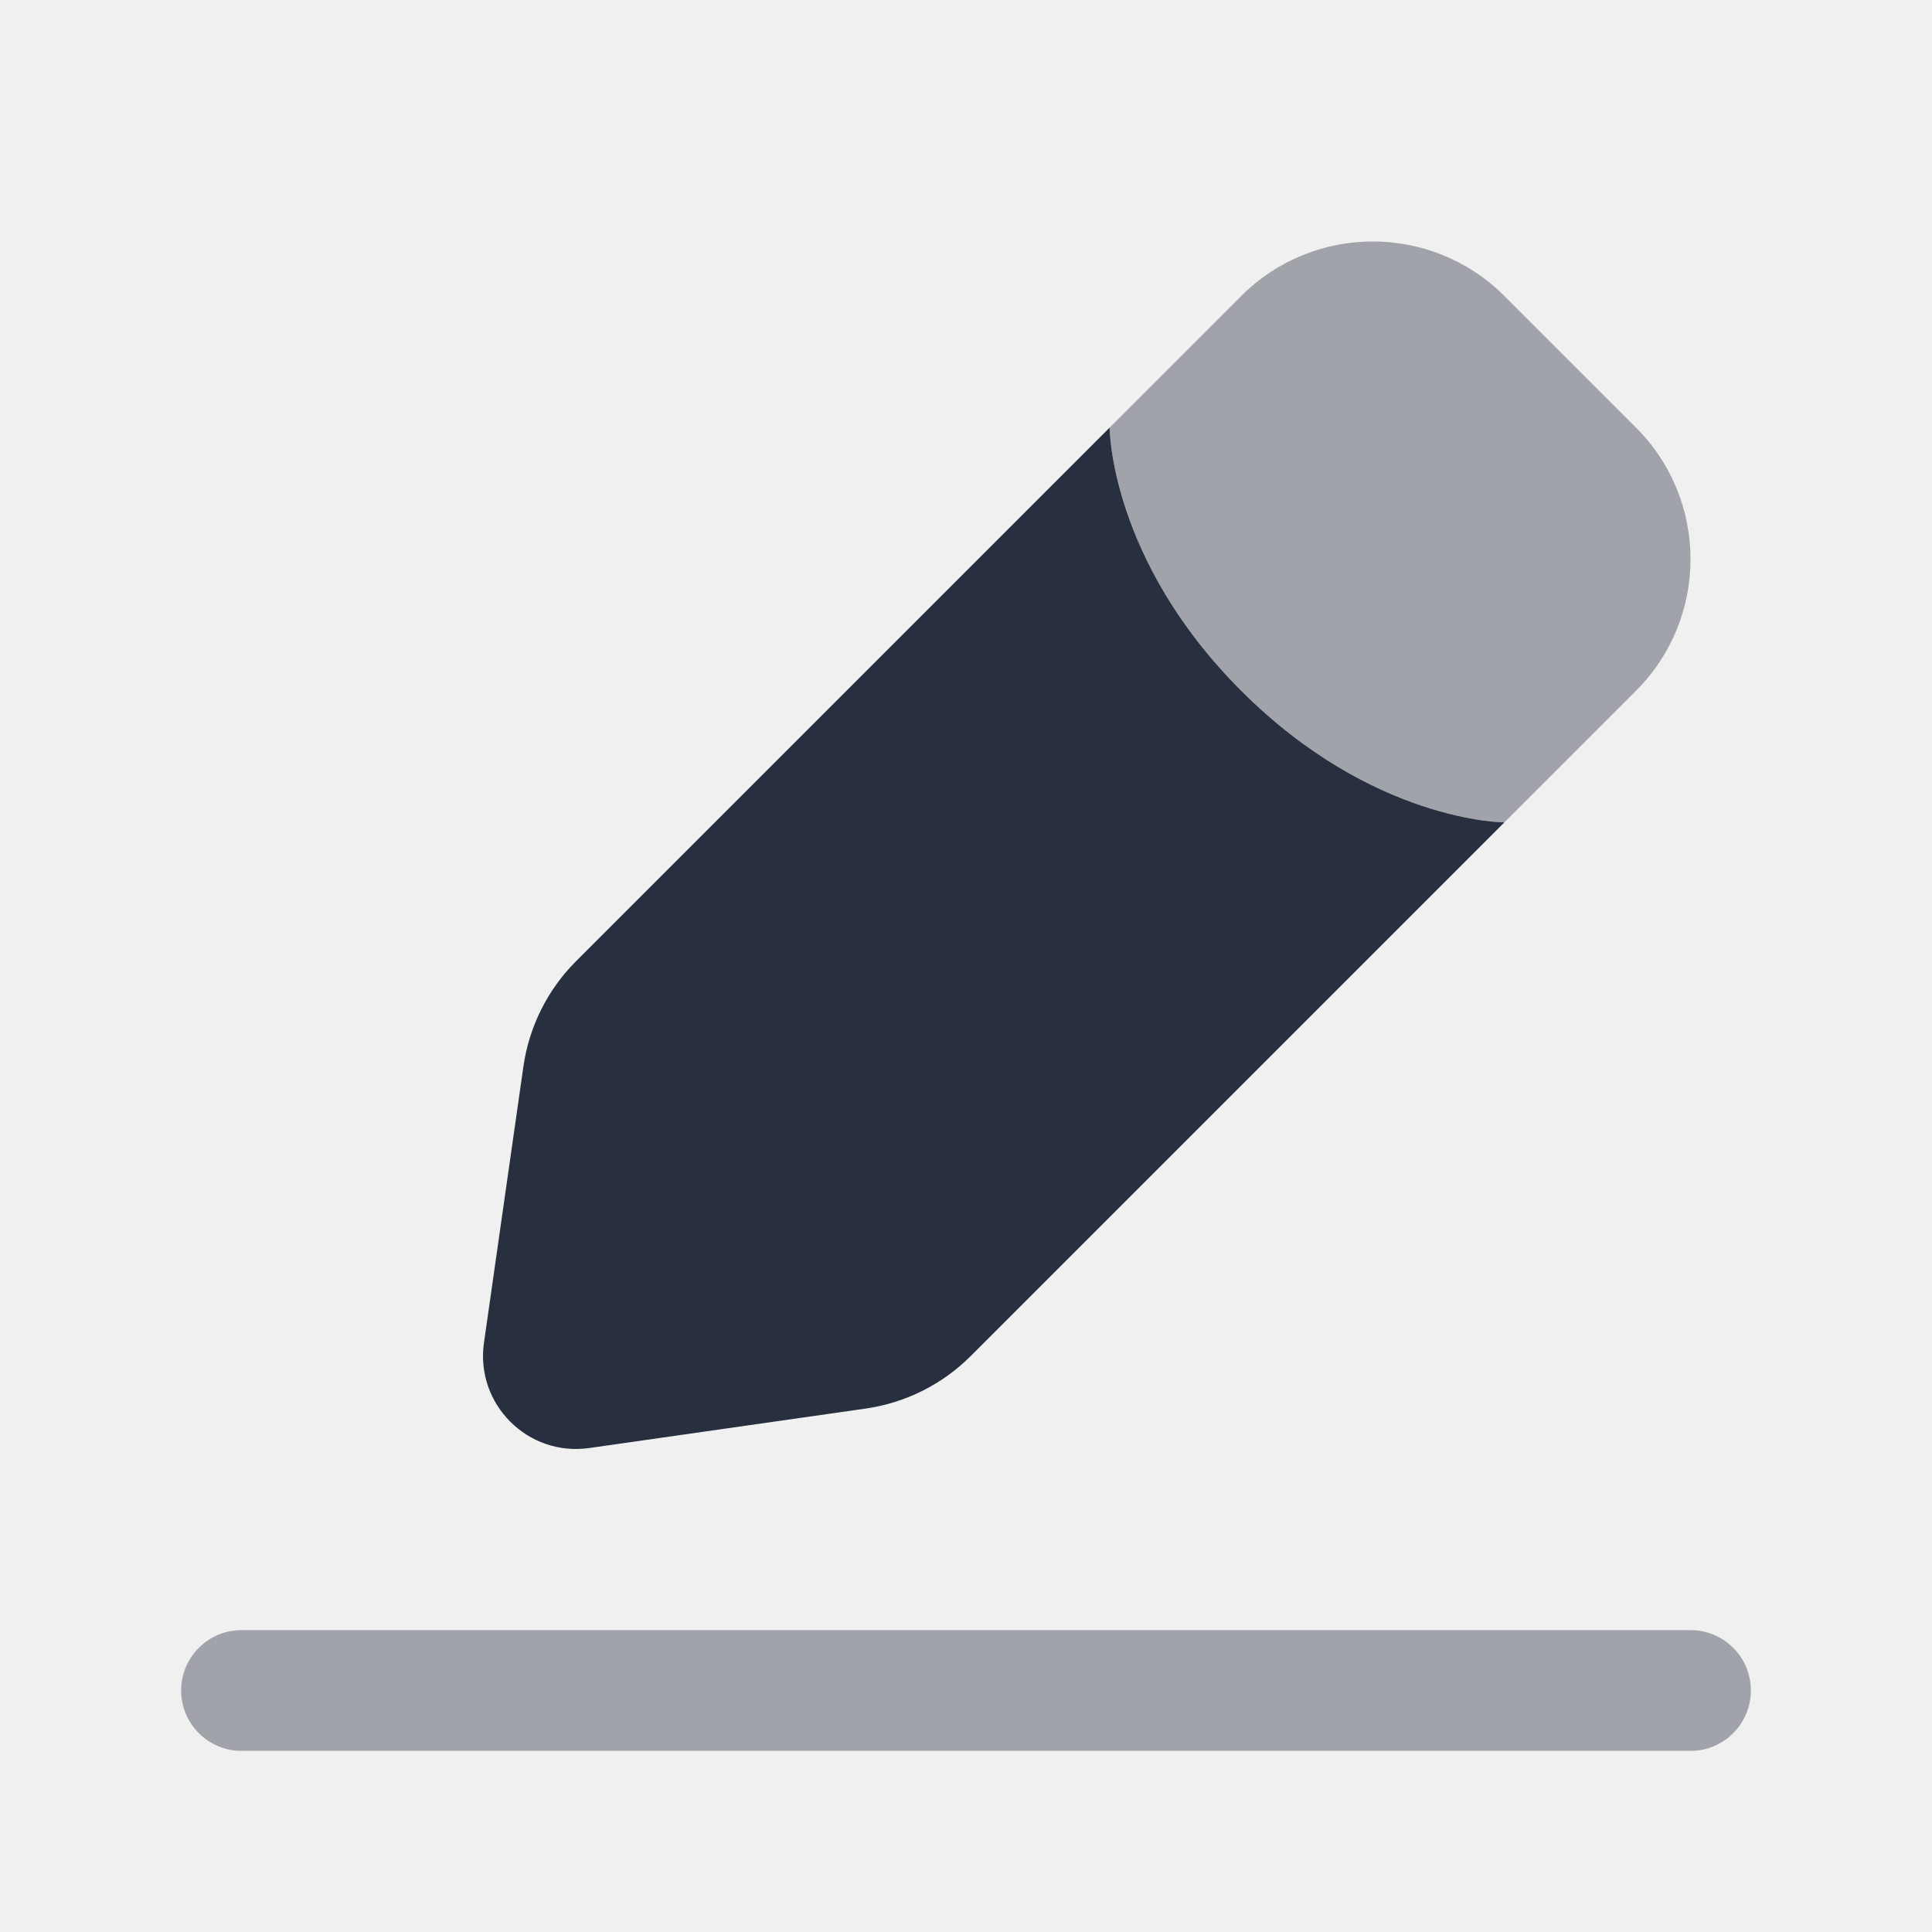
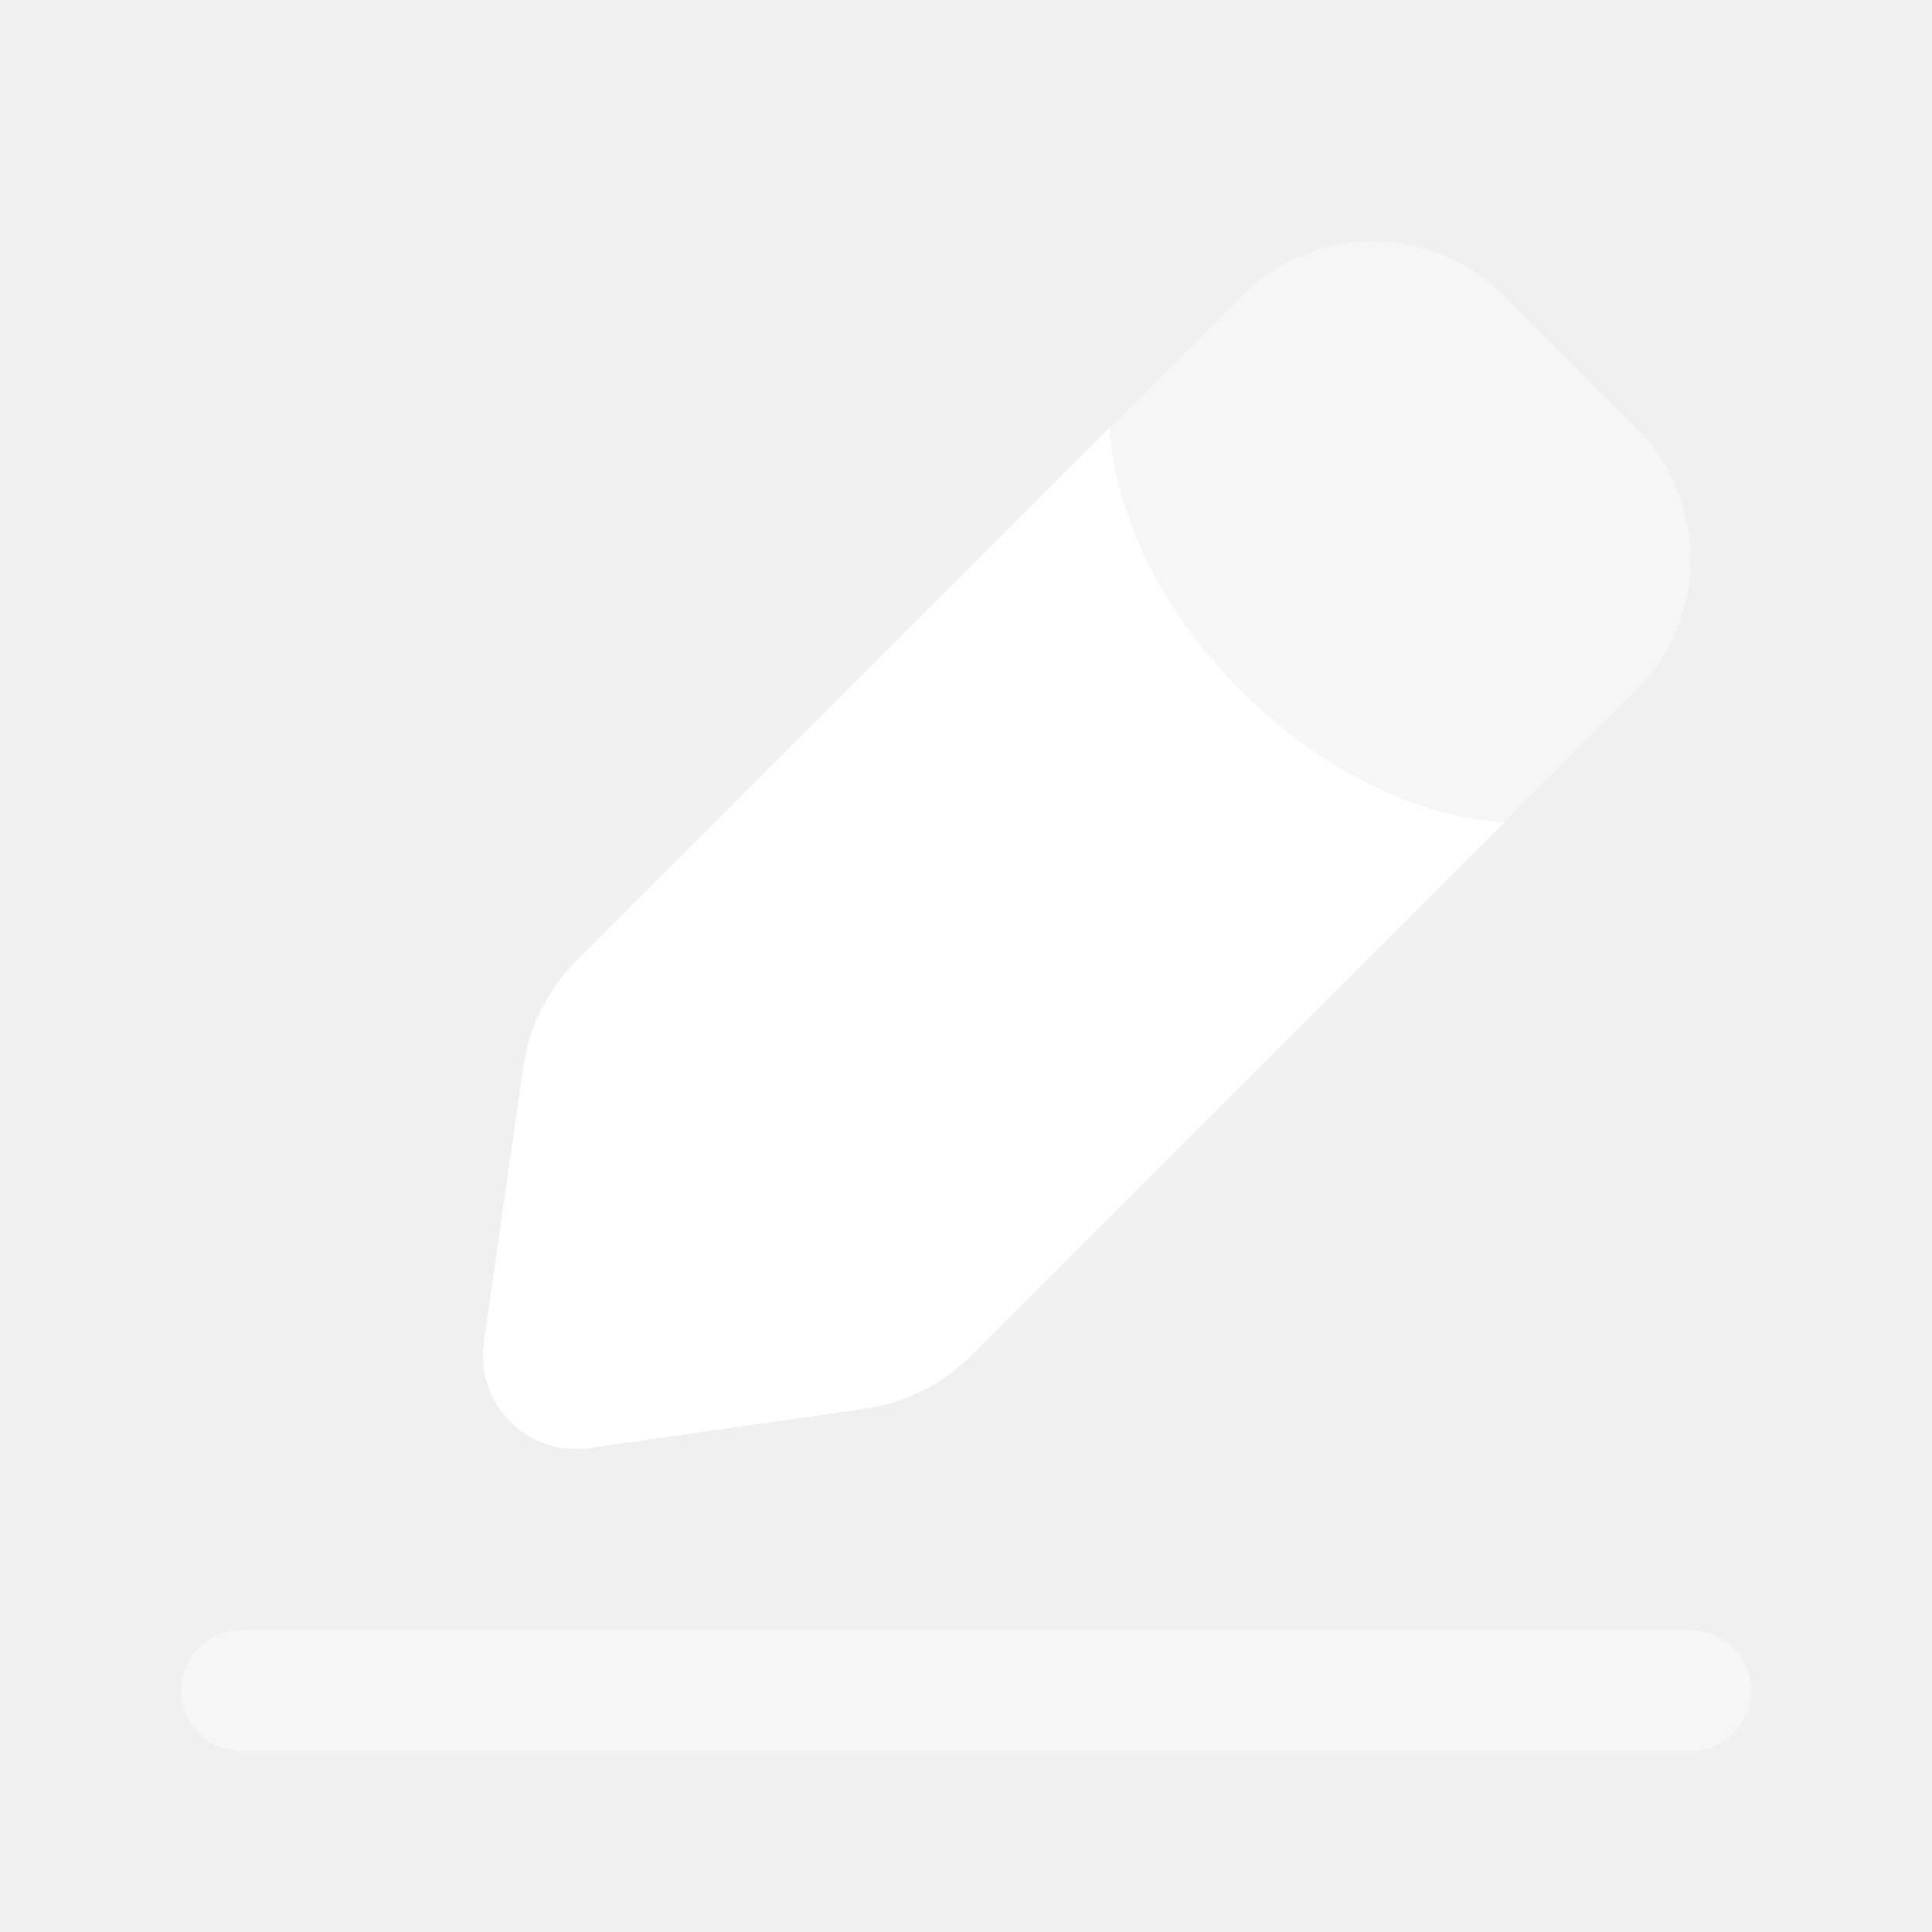
<svg xmlns="http://www.w3.org/2000/svg" width="24" height="24" viewBox="0 0 24 24" fill="none">
-   <path opacity="0.4" fill-rule="evenodd" clip-rule="evenodd" d="M2.25 21C2.25 20.586 2.586 20.25 3 20.25H21C21.414 20.25 21.75 20.586 21.75 21C21.75 21.414 21.414 21.75 21 21.75H3C2.586 21.75 2.25 21.414 2.25 21Z" fill="#28303F" />
-   <path d="M7.32 17.988L10.752 17.498C11.248 17.427 11.706 17.198 12.06 16.844L18.688 10.216C18.688 10.216 17.054 10.216 15.419 8.581C13.784 6.946 13.784 5.312 13.784 5.312L7.156 11.94C6.802 12.294 6.573 12.753 6.502 13.248L6.012 16.68C5.903 17.443 6.557 18.097 7.32 17.988Z" fill="#28303F" />
-   <path opacity="0.4" d="M20.323 5.312L18.688 3.677C17.785 2.774 16.322 2.774 15.419 3.677L13.784 5.312C13.784 5.312 13.784 6.946 15.419 8.581C17.054 10.216 18.688 10.216 18.688 10.216L20.323 8.581C21.226 7.678 21.226 6.214 20.323 5.312Z" fill="#28303F" />
+   <path opacity="0.4" fill-rule="evenodd" clip-rule="evenodd" d="M2.25 21C2.25 20.586 2.586 20.25 3 20.25H21C21.414 20.25 21.75 20.586 21.75 21C21.75 21.414 21.414 21.75 21 21.75H3C2.586 21.75 2.25 21.414 2.25 21Z" fill="#FFFFFF" />
+   <path d="M7.32 17.988L10.752 17.498C11.248 17.427 11.706 17.198 12.06 16.844L18.688 10.216C18.688 10.216 17.054 10.216 15.419 8.581C13.784 6.946 13.784 5.312 13.784 5.312L7.156 11.94C6.802 12.294 6.573 12.753 6.502 13.248L6.012 16.68C5.903 17.443 6.557 18.097 7.32 17.988Z" fill="#FFFFFF" />
+   <path opacity="0.4" d="M20.323 5.312L18.688 3.677C17.785 2.774 16.322 2.774 15.419 3.677L13.784 5.312C13.784 5.312 13.784 6.946 15.419 8.581C17.054 10.216 18.688 10.216 18.688 10.216L20.323 8.581C21.226 7.678 21.226 6.214 20.323 5.312Z" fill="#FFFFFF" />
</svg>
